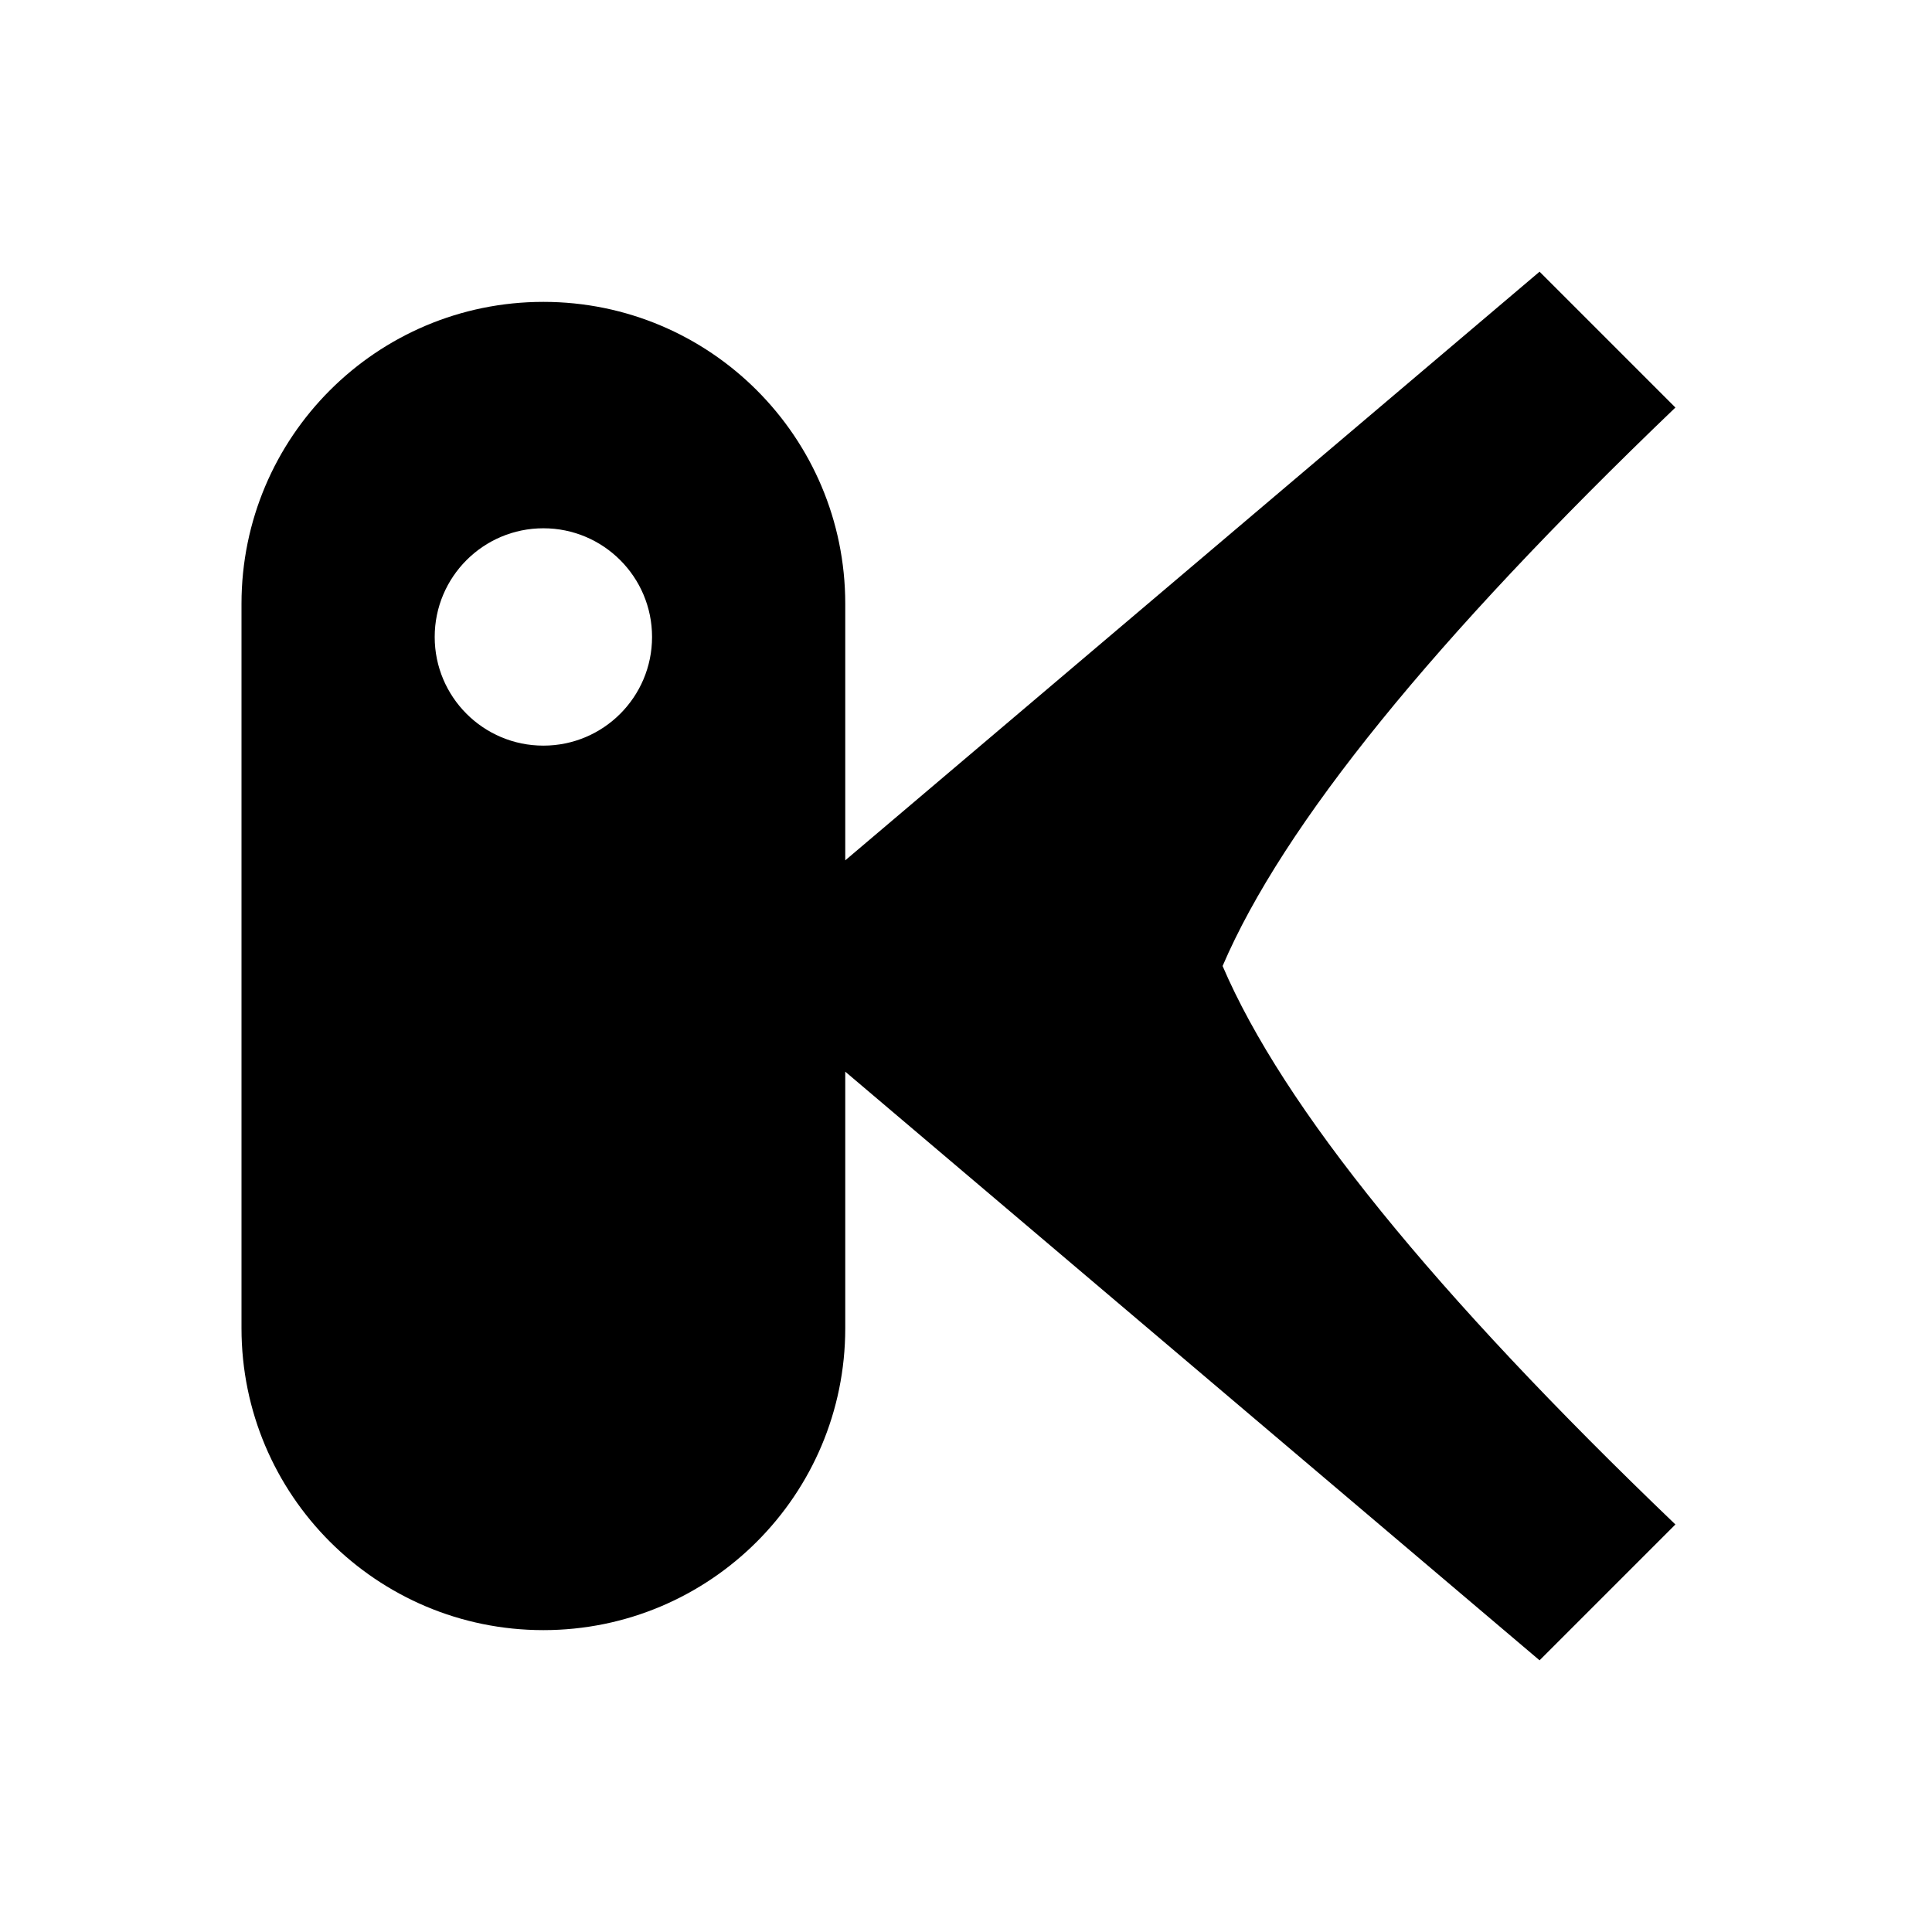
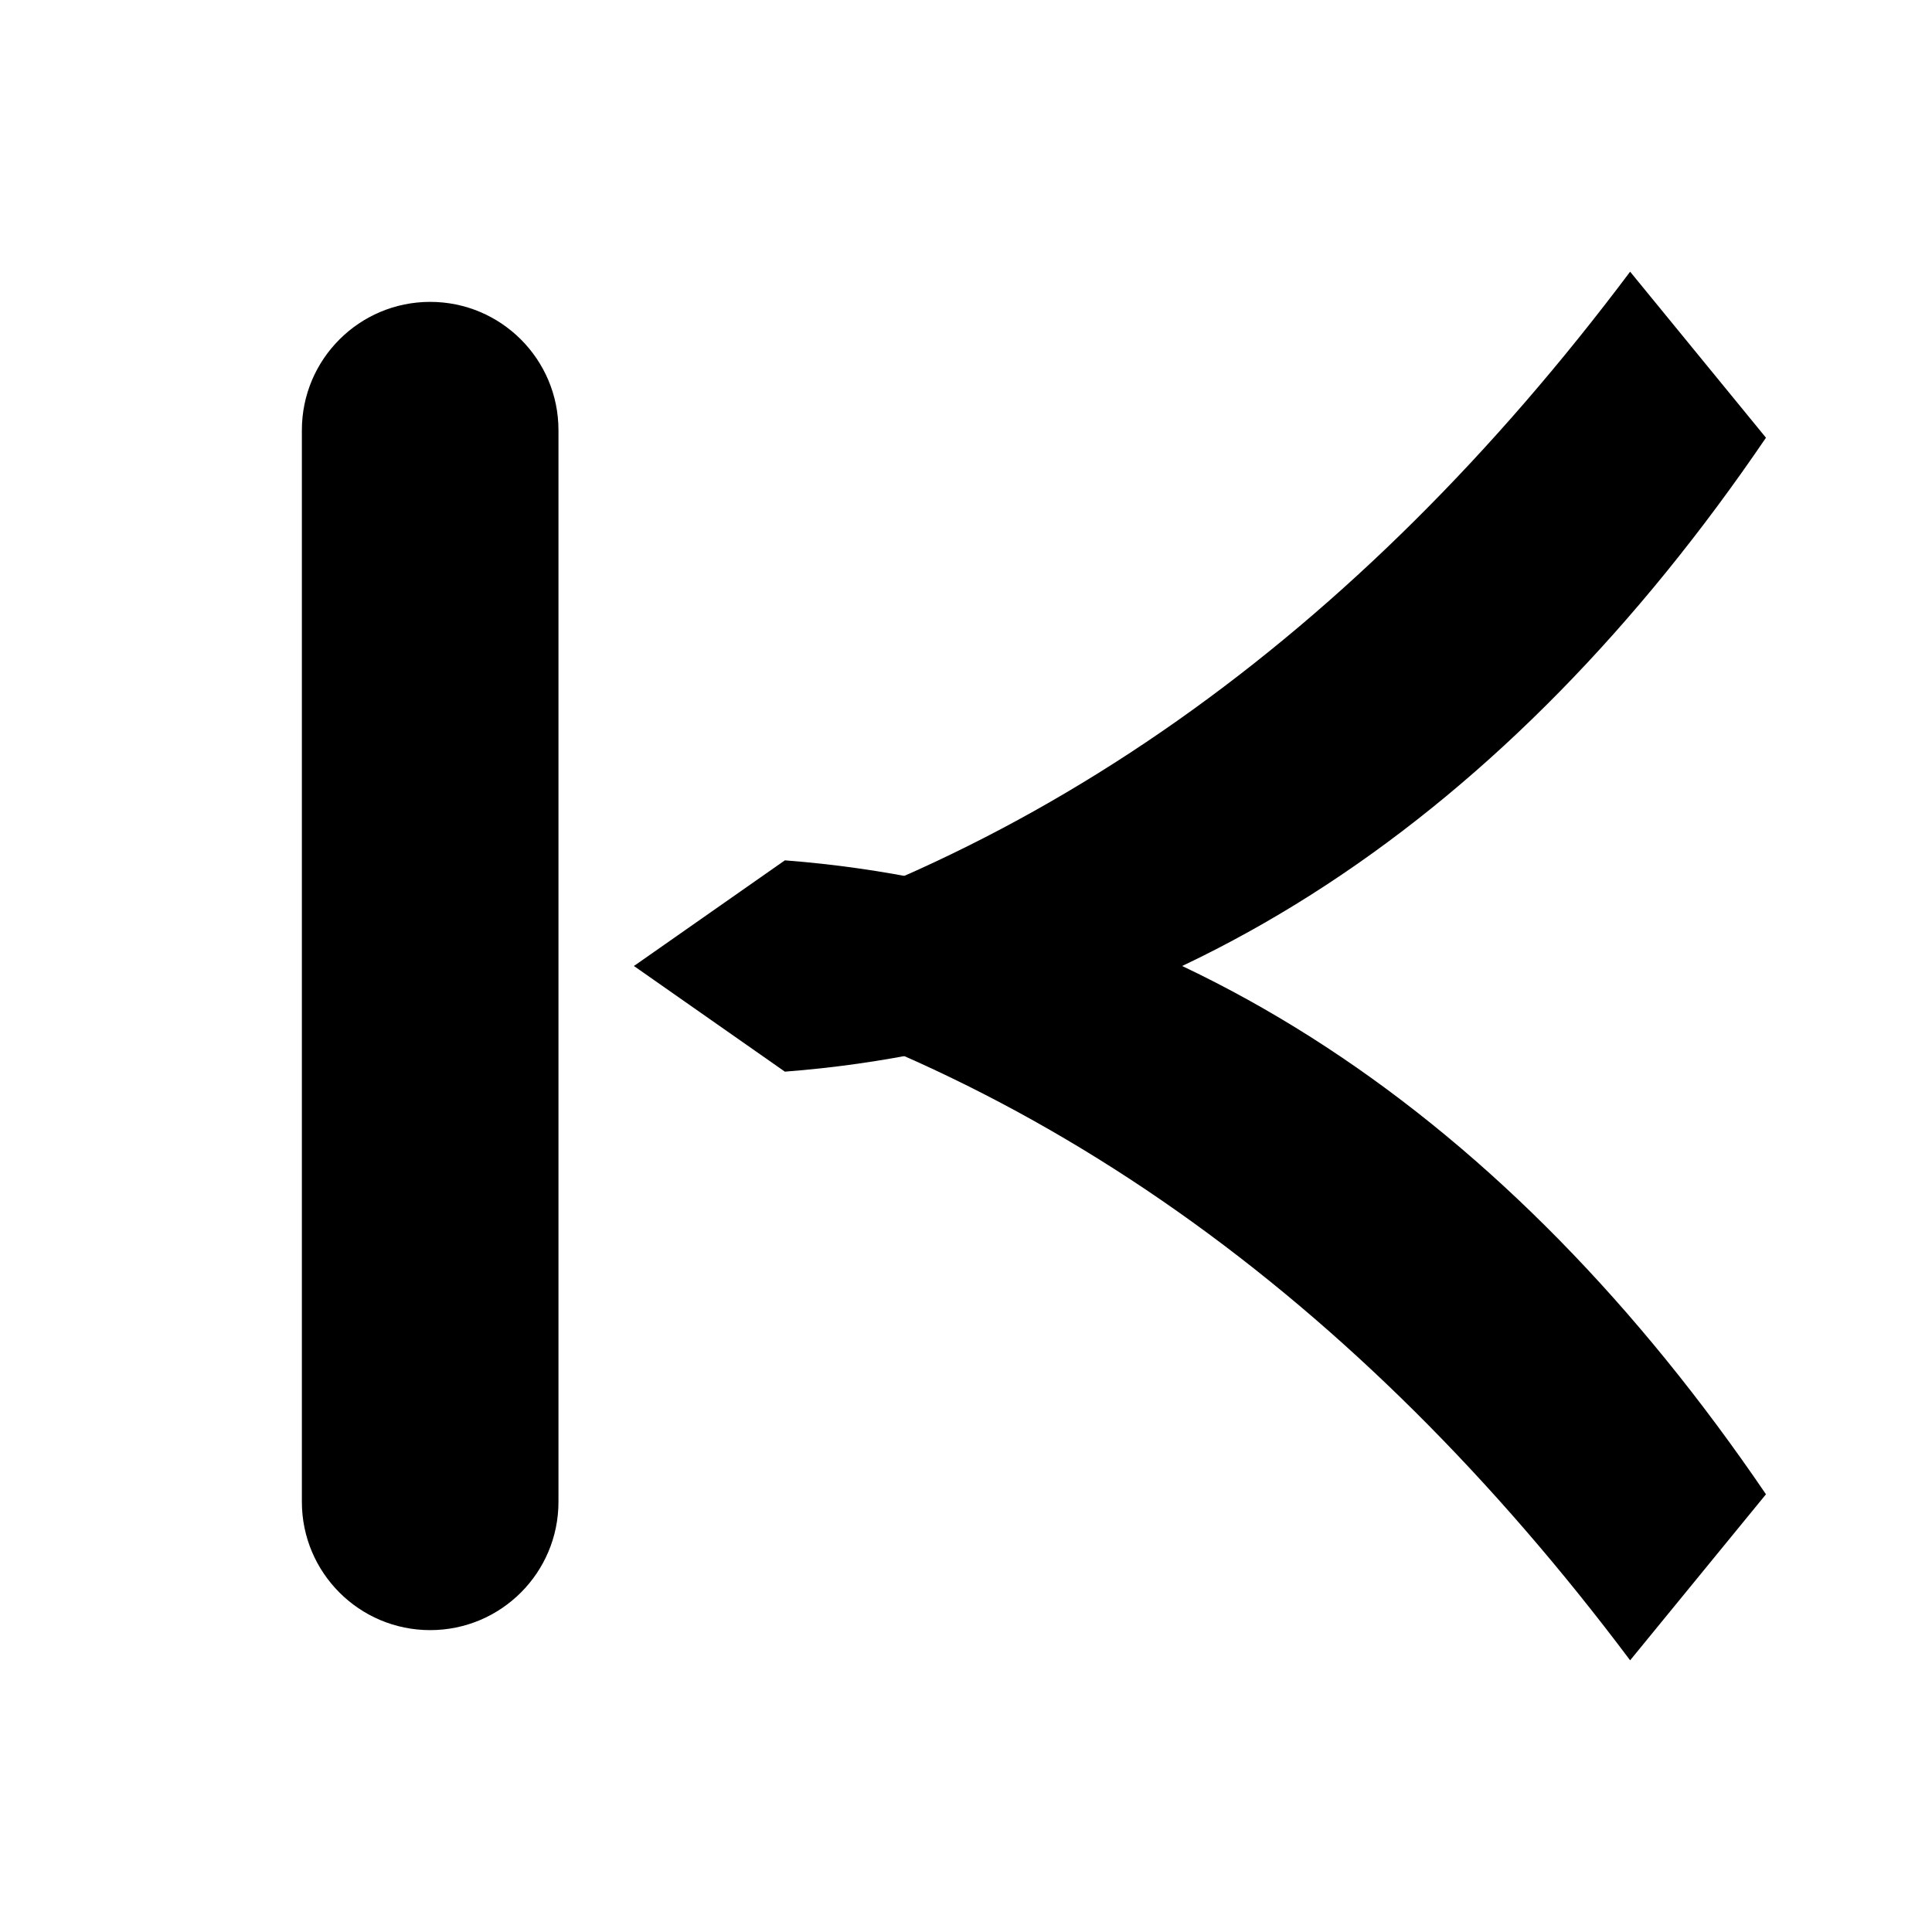
<svg xmlns="http://www.w3.org/2000/svg" viewBox="0 0 64 64" role="img" aria-label="Kogia">
-   <path fill="currentColor" fill-rule="evenodd" d="M18 10 a10 10 0 0 1 10 10 v8.5 L51 9 L55.5 13.5 Q43.5 25 40.5 32 Q43.5 39 55.5 50.5 L51 55 L28 35.5 V44 a10 10 0 0 1 -20 0 V20 A10 10 0 0 1 18 10 Z M18 17.5 a3.6 3.6 0 1 0 0 7.2 a3.6 3.6 0 0 0 0 -7.2 Z" />
+   <g fill="currentColor">
+     <rect x="10" y="10" width="8.5" height="44" rx="4.25" />
+     <path d="M21 32 C34 29 45 21 54 9 L58.5 14.5 C50 27 39 34.5 26 35.5 Z" />
+     <path d="M21 32 C34 35 45 43 54 55 L58.5 49.5 C50 37 39 29.5 26 28.5 Z" />
+   </g>
</svg>
